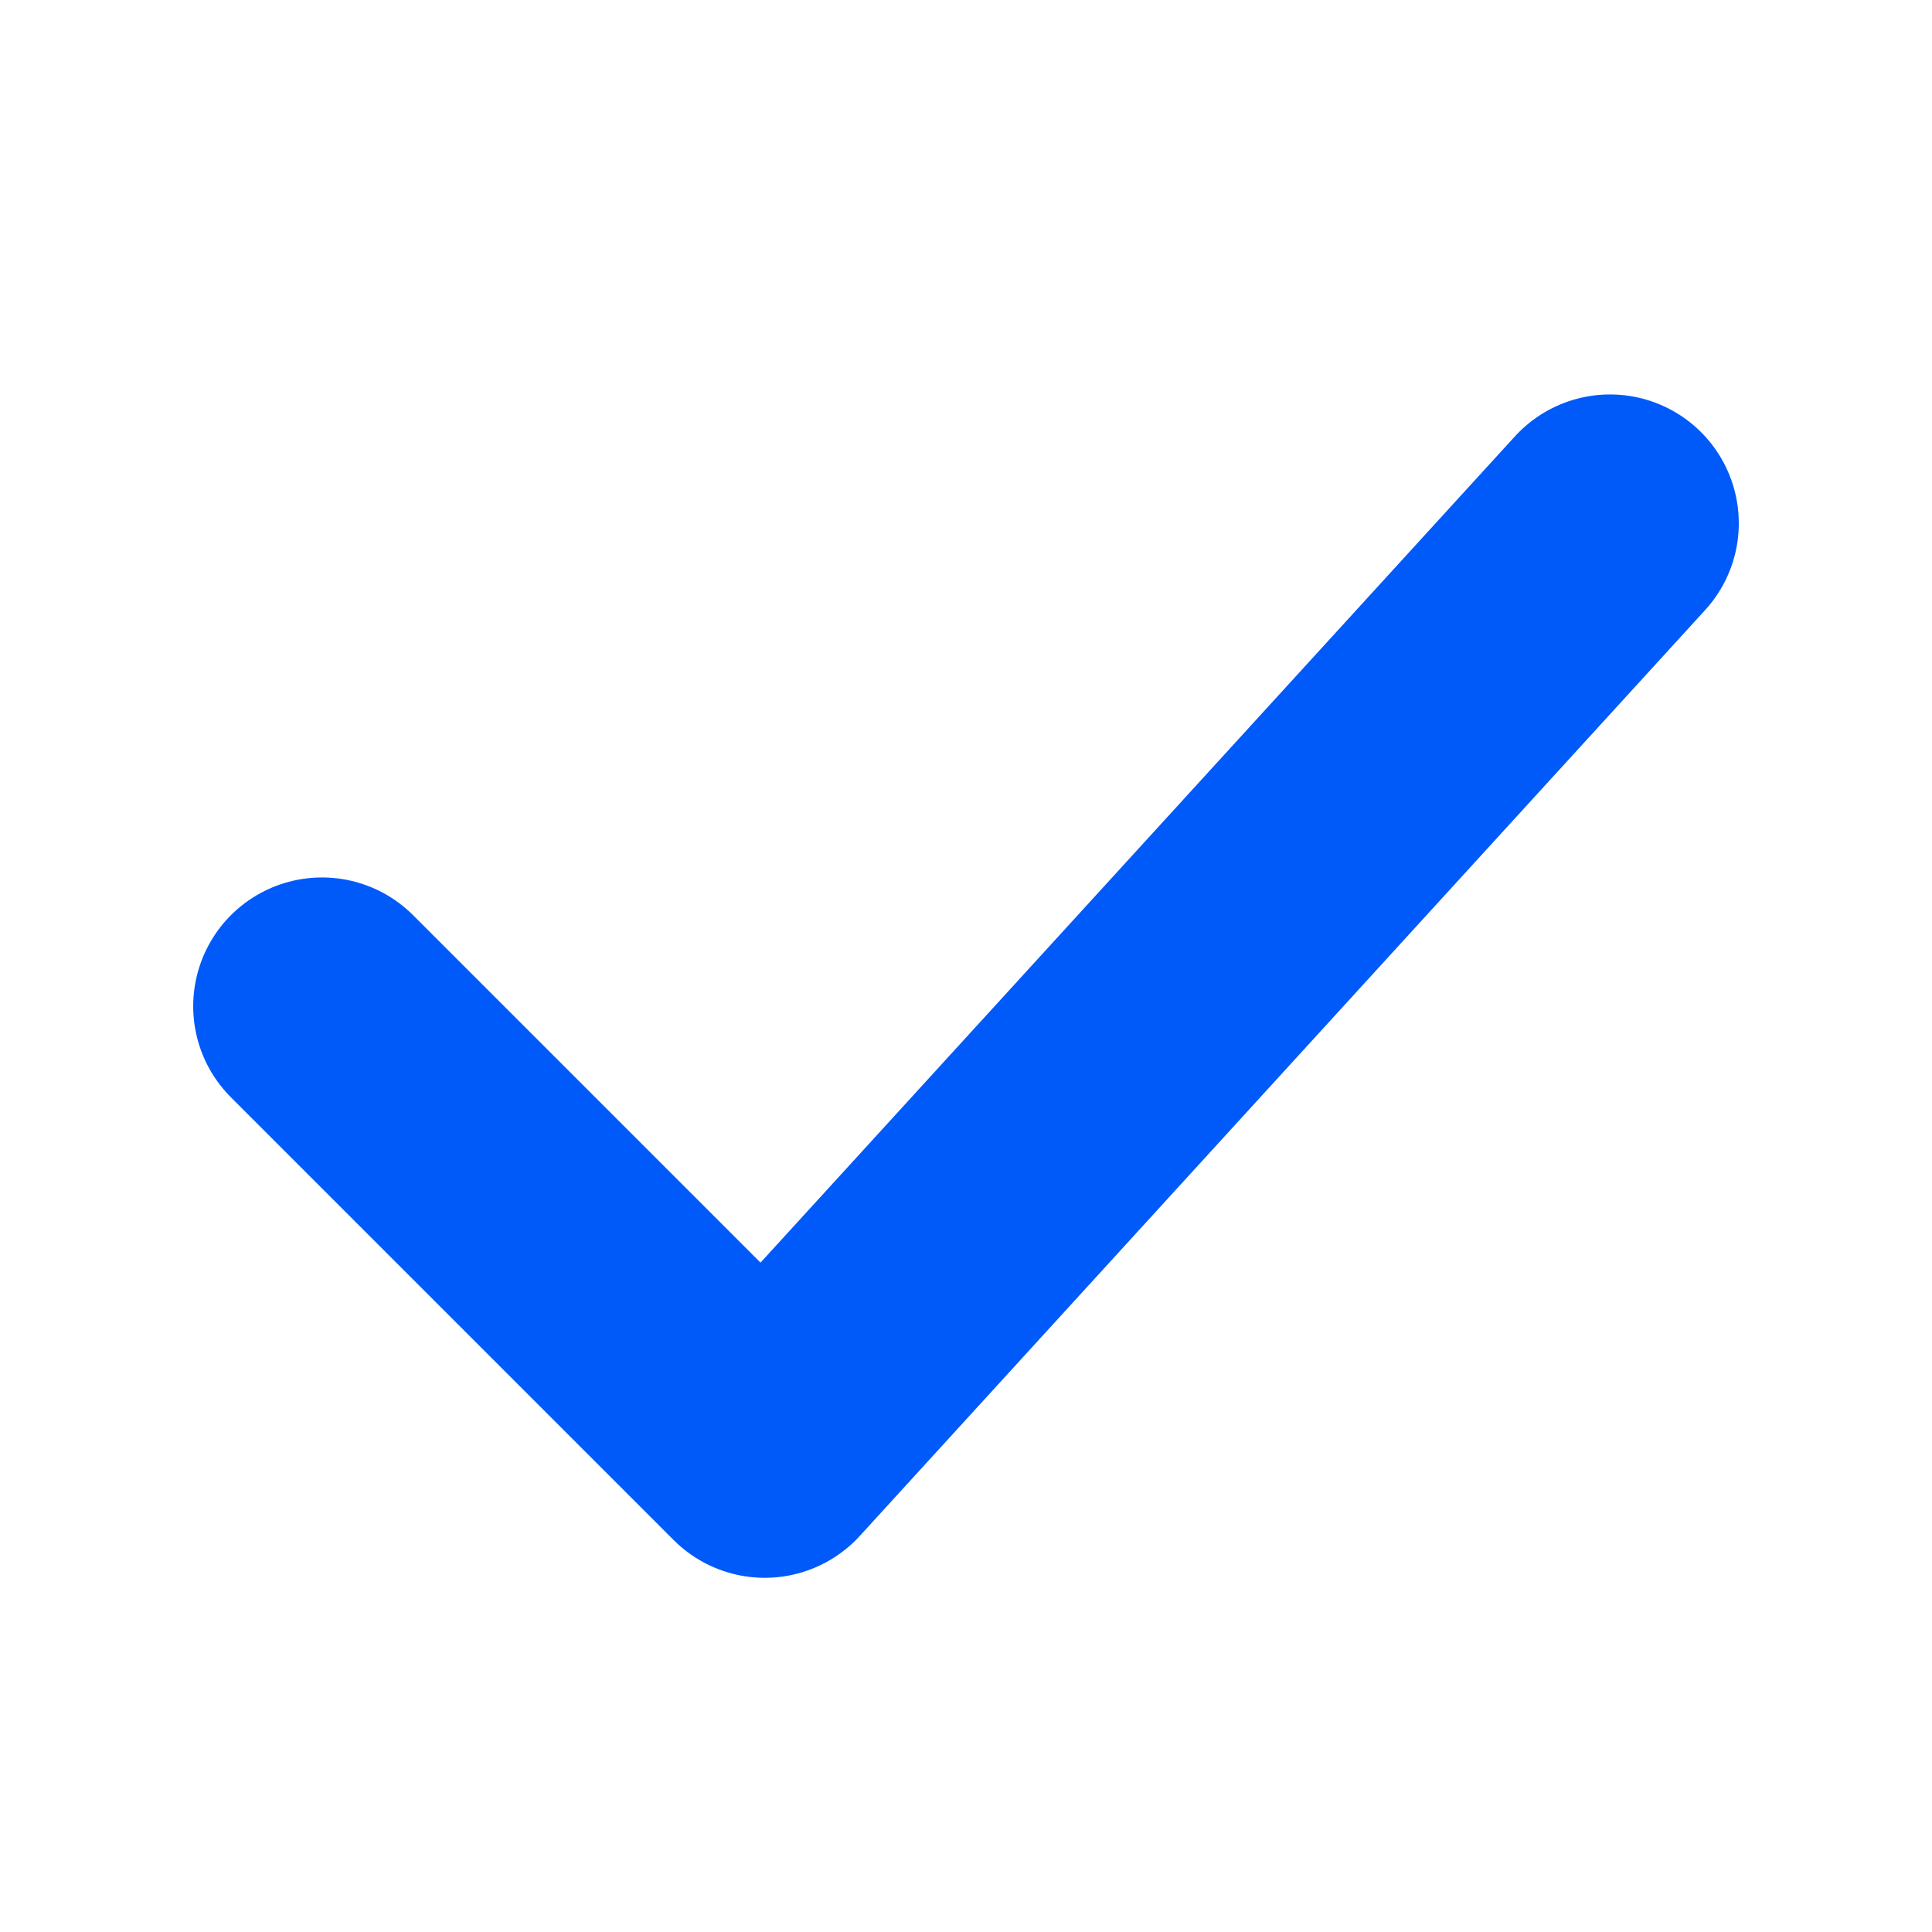
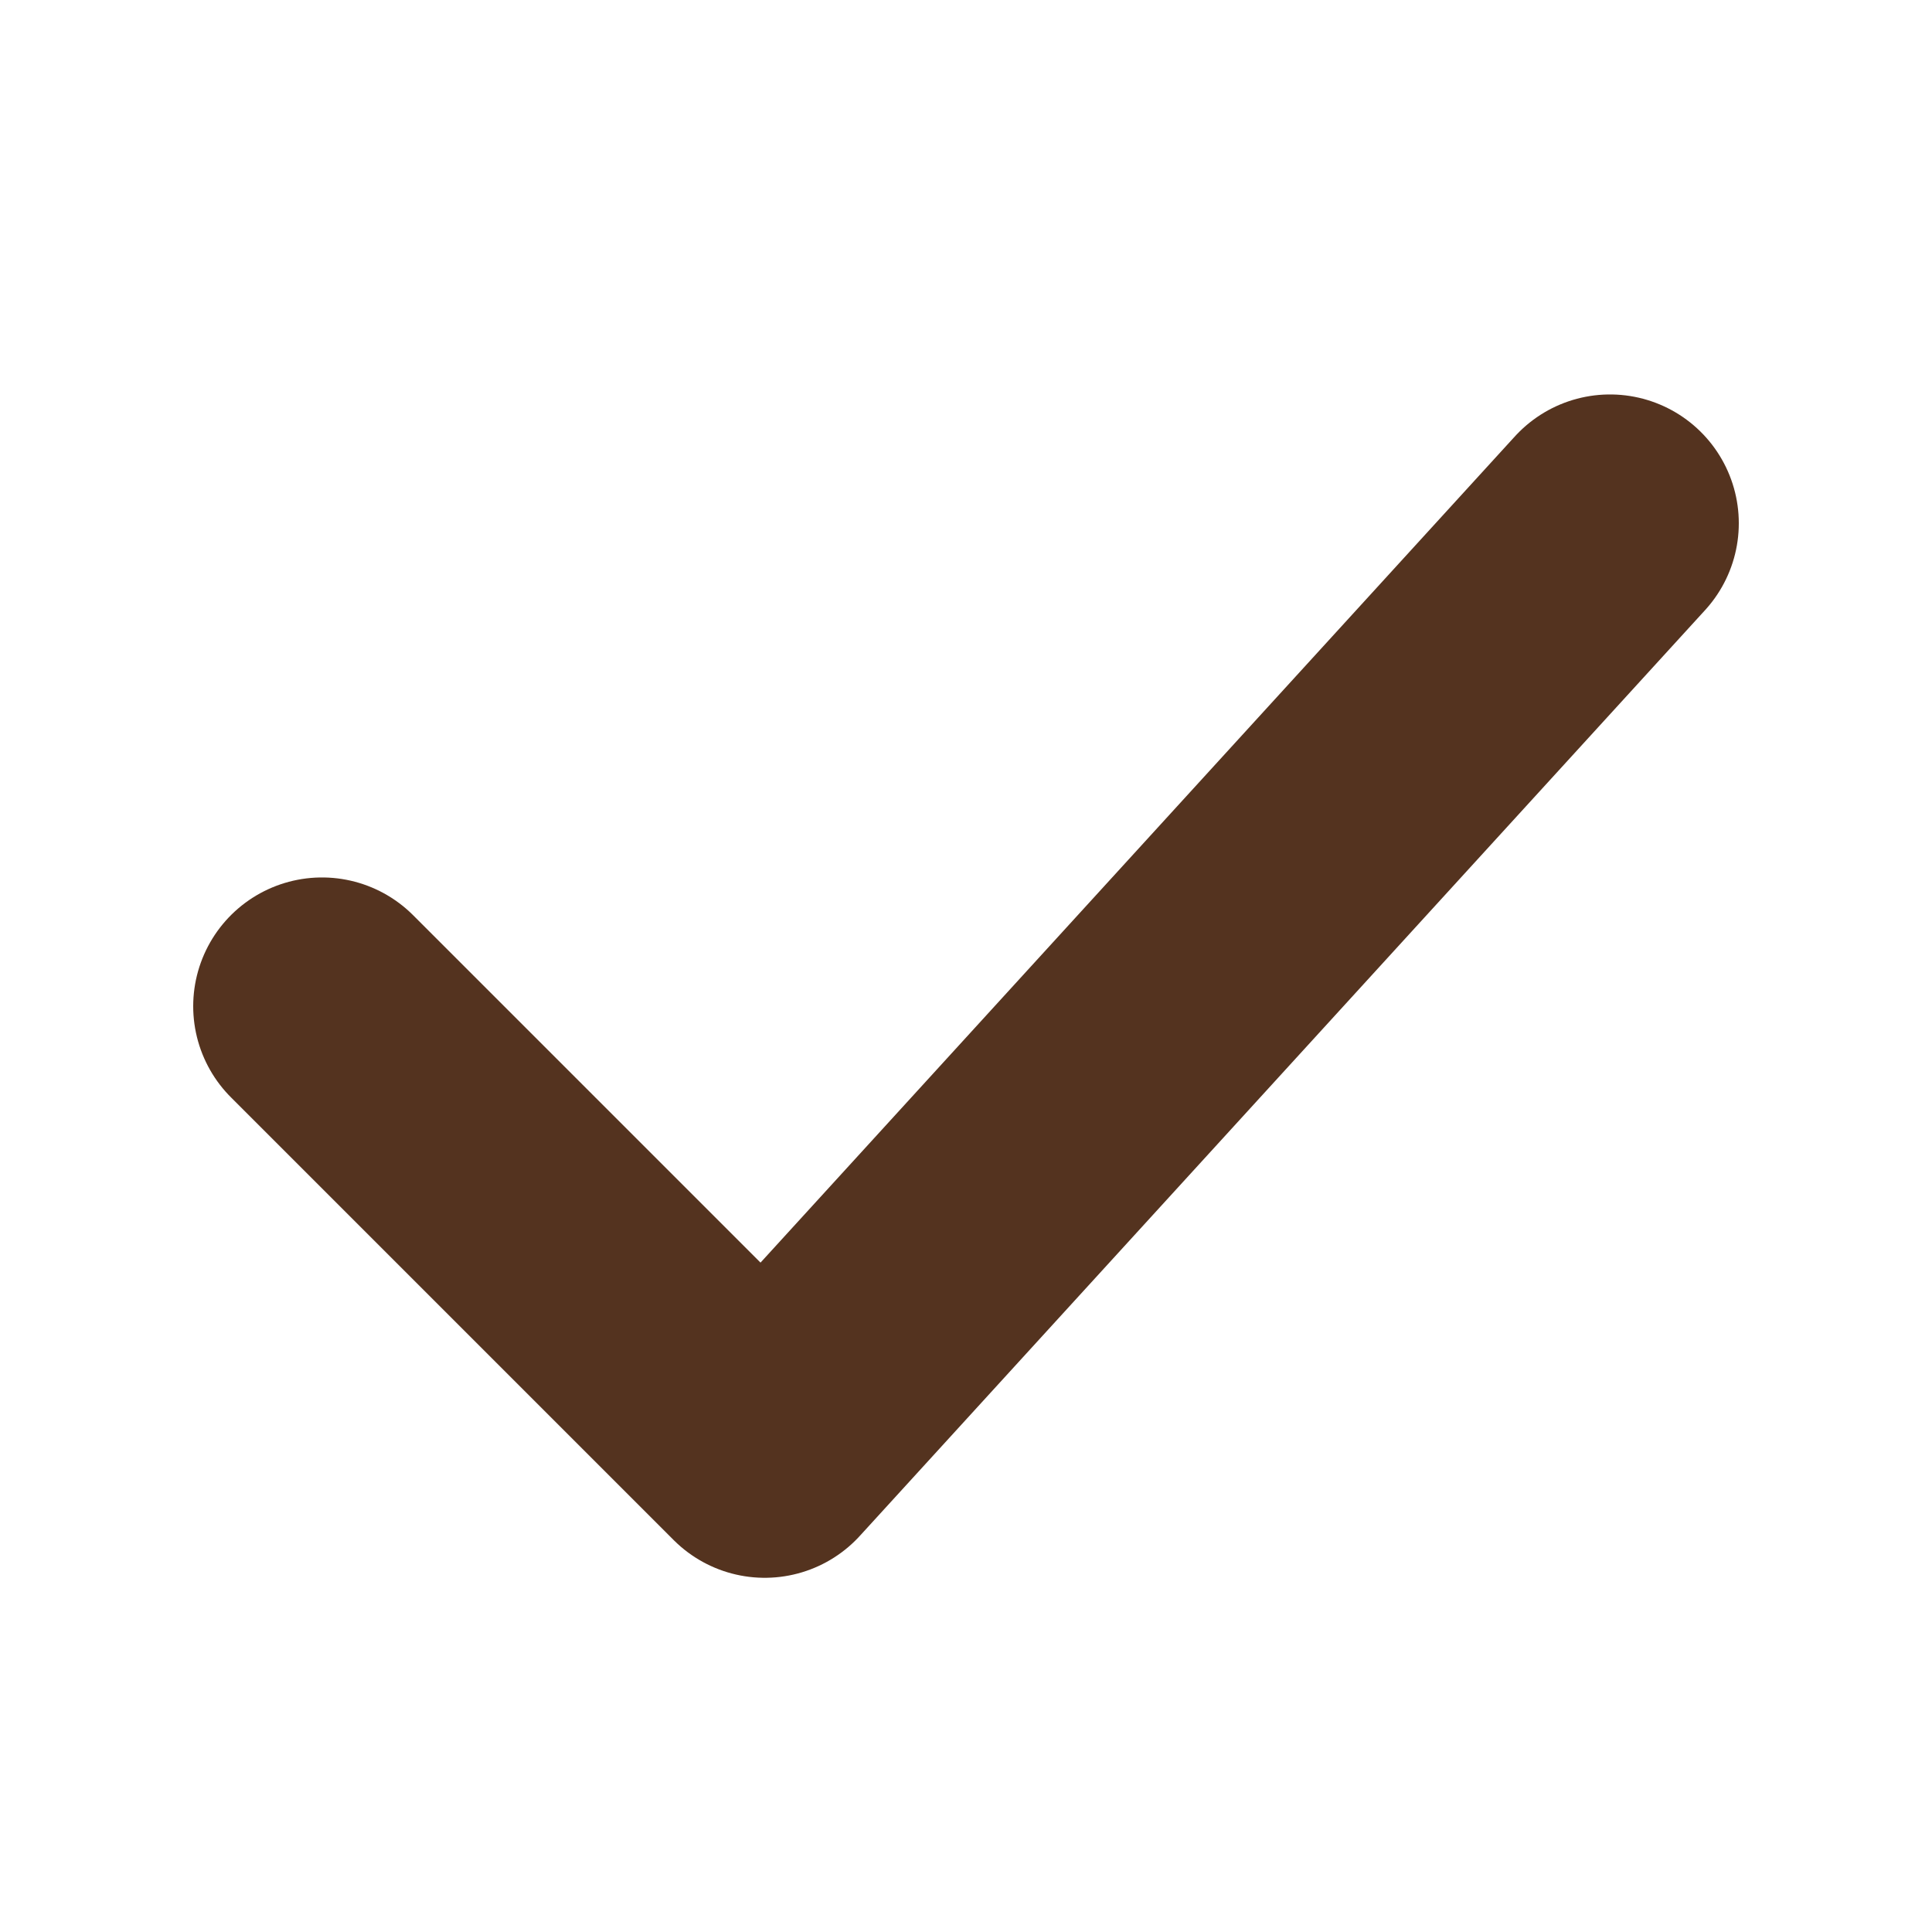
<svg xmlns="http://www.w3.org/2000/svg" preserveAspectRatio="none" overflow="visible" style="display: block;" width="12" height="12" viewBox="0 0 12 12" fill="none">
  <g id="icon/check">
-     <path id="Vector" d="M2 6.25L4.75 9L10 3.25" stroke="#005AFA" stroke-width="1.6" stroke-linecap="round" stroke-linejoin="round" />
+     <path id="Vector" d="M2 6.25L4.75 9L10 3.25" stroke="#54331F" stroke-width="1.6" stroke-linecap="round" stroke-linejoin="round" />
  </g>
</svg>
